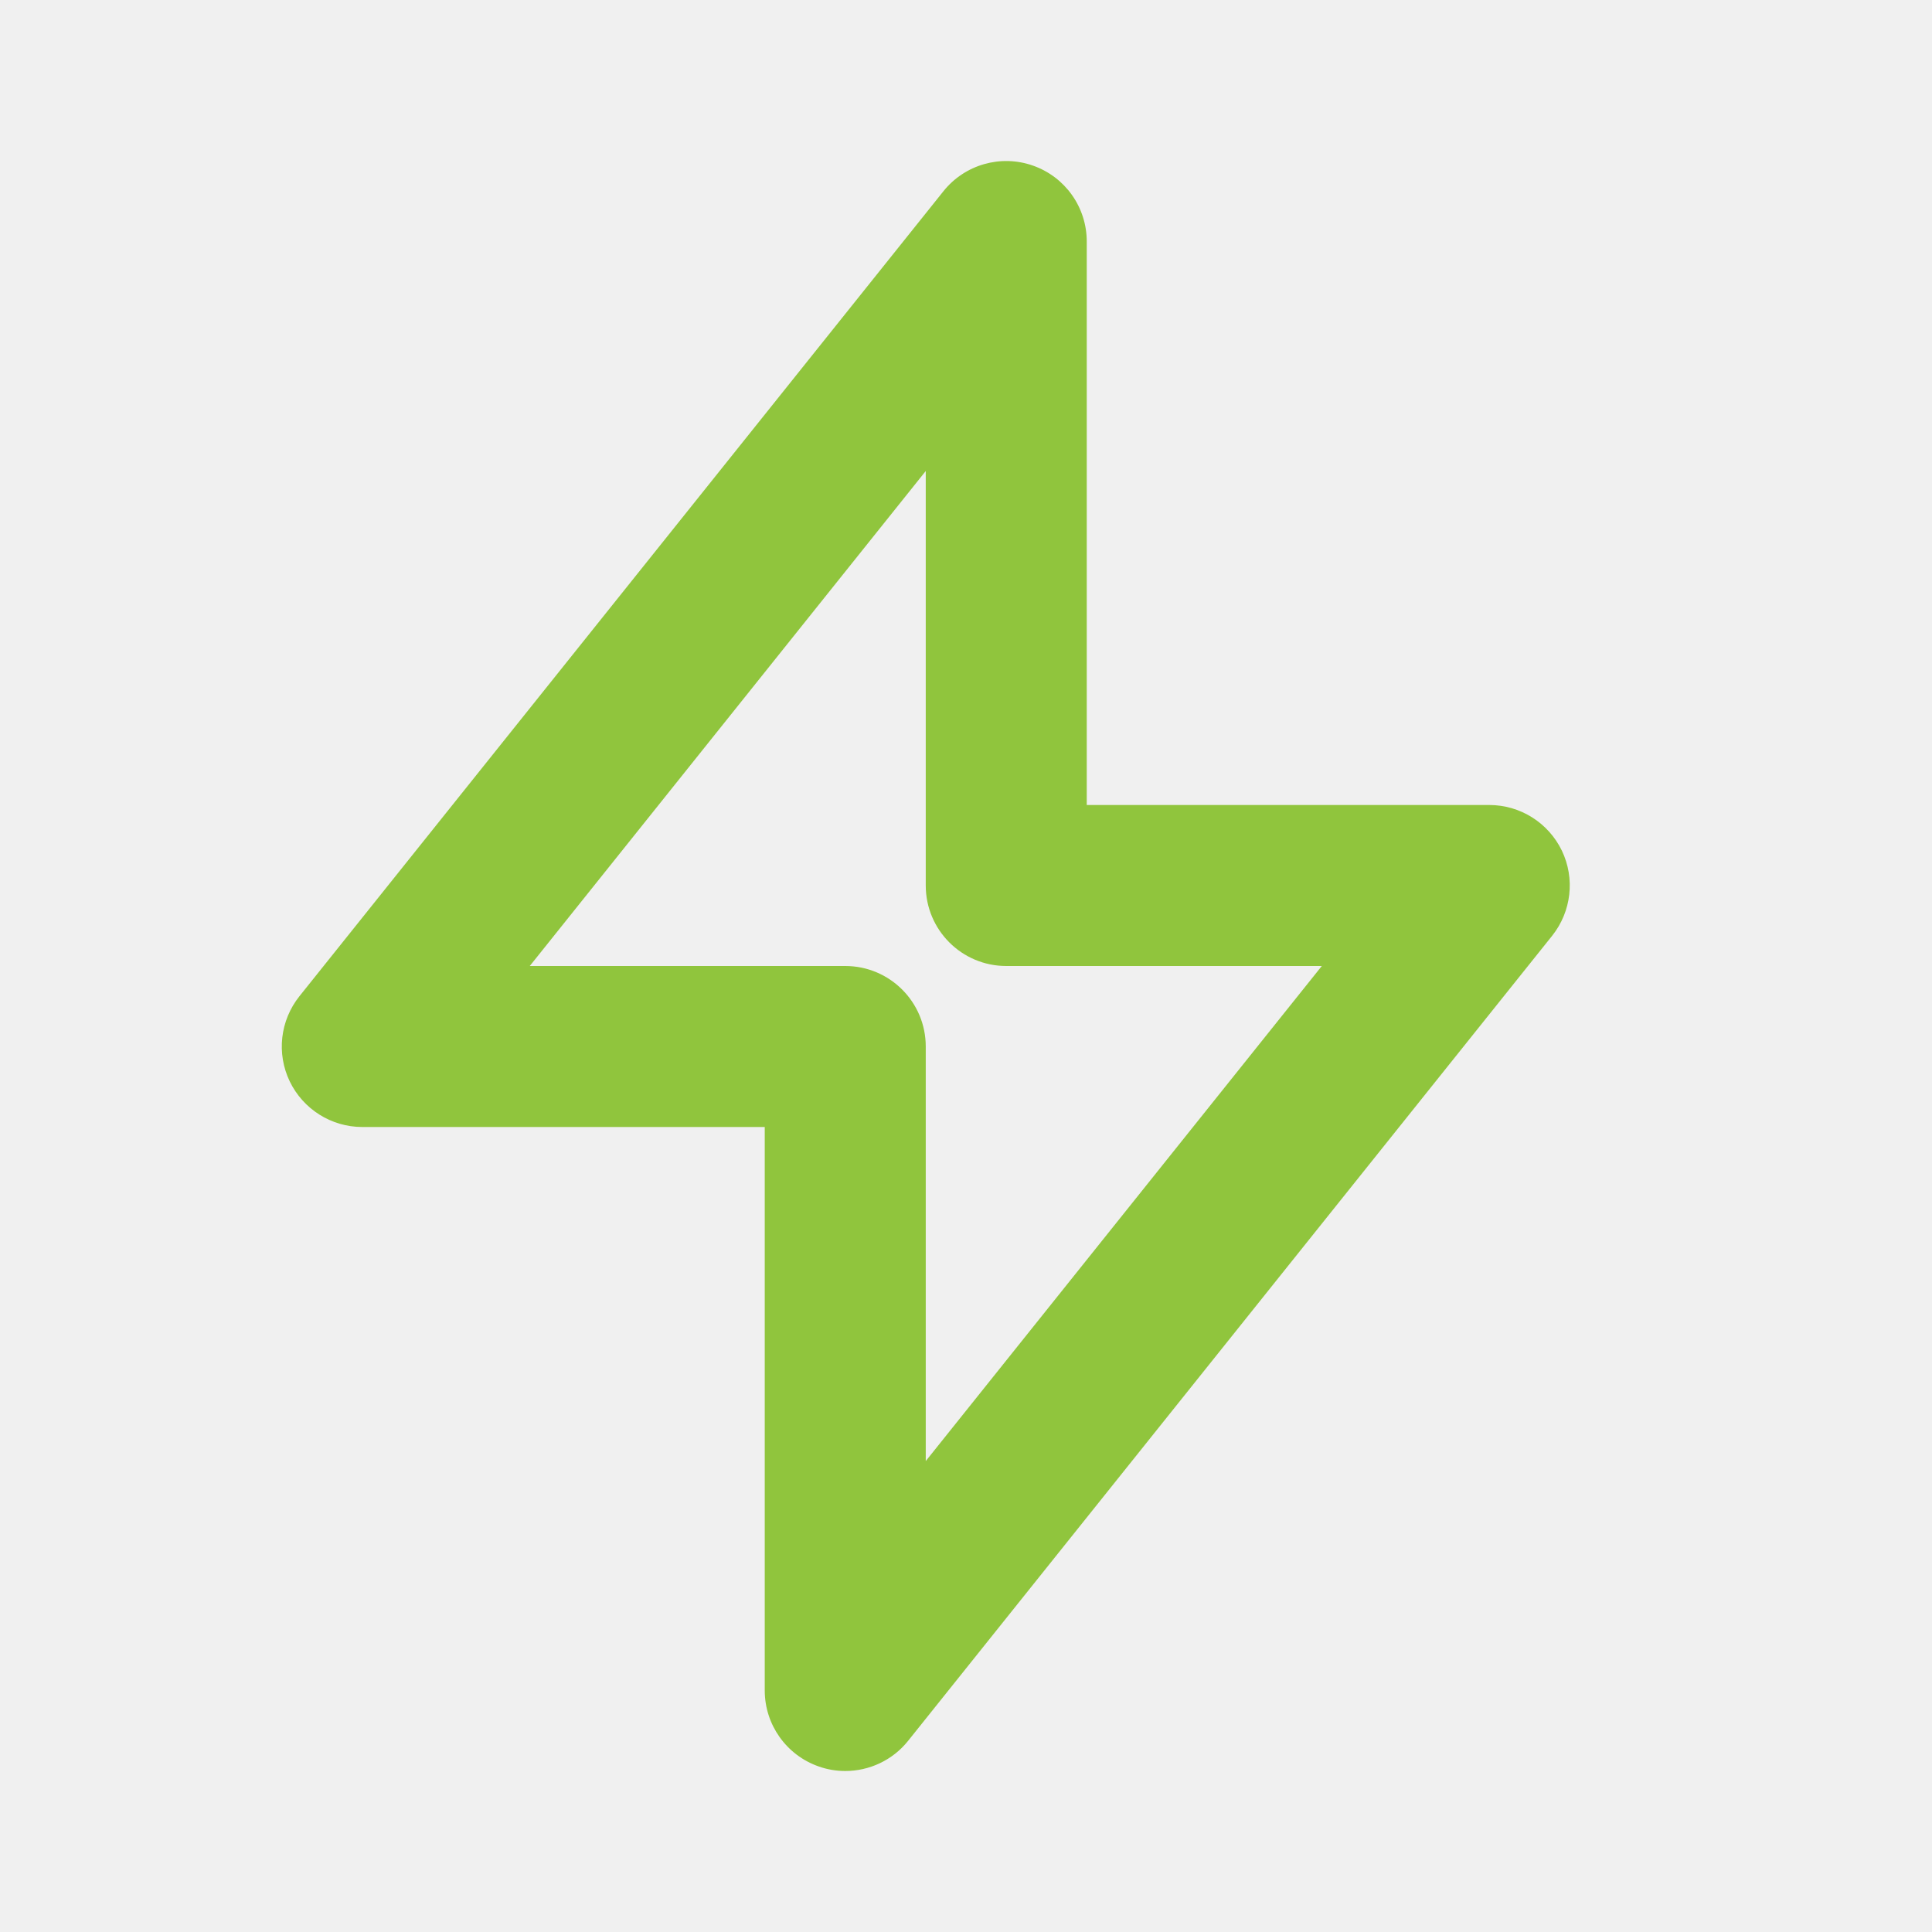
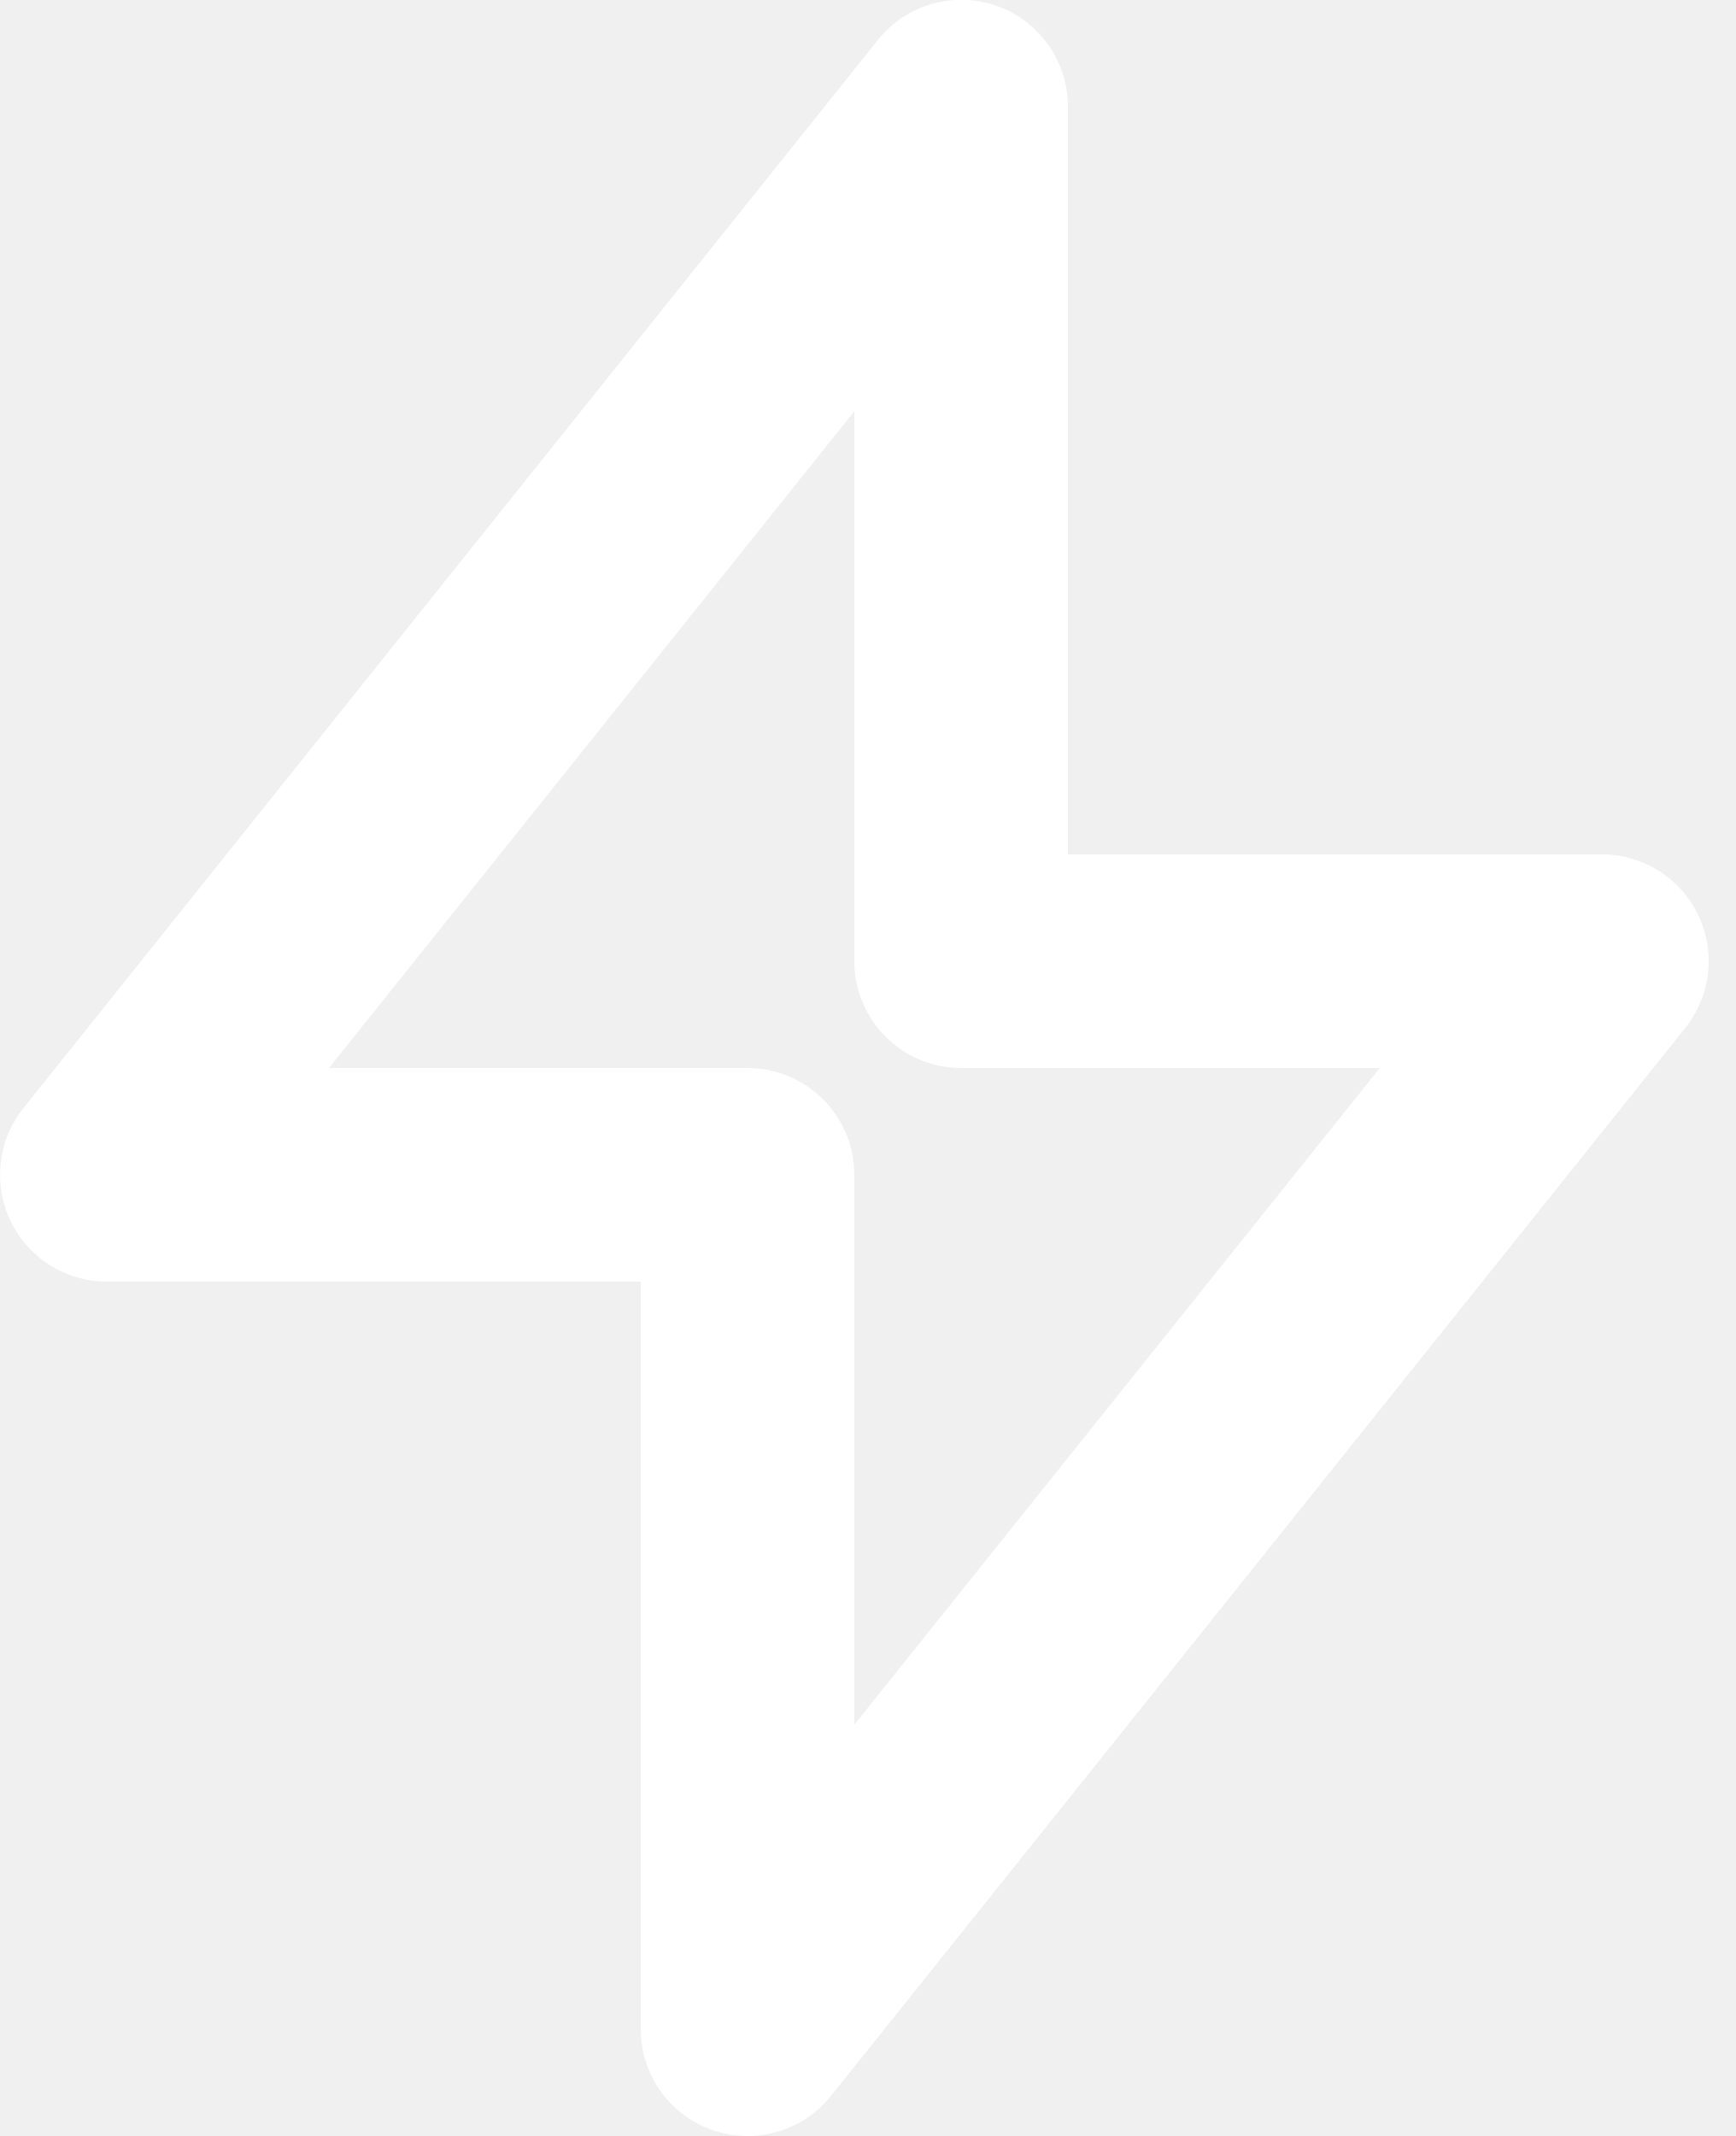
- <svg xmlns="http://www.w3.org/2000/svg" fill="#90c53d" version="1.1" id="Layer_1" x="0px" y="0px" viewBox="0 0 24 24" style="enable-background:new 0 0 24 24;" xml:space="preserve">
-   <g id="Page-1">
-     <g id="_x31_366-Company-3-2" transform="translate(-720, -630)">
-       <g id="Group-11-Copy-8" transform="translate(653, 407)">
-         <g id="Group-13-Copy-4" transform="translate(0, 175)">
-           <path id="Fill-1" d="M73.581,60H77.5c0.553,0,1,0.448,1,1v5.15L83.42,60H79.5c-0.552,0-1-0.448-1-1v-5.149L73.581,60z       M77.169,69.943c-0.4-0.14-0.669-0.518-0.669-0.943v-7h-5c-0.384,0-0.734-0.221-0.901-0.567      c-0.166-0.346-0.12-0.756,0.121-1.058l8-10c0.265-0.331,0.711-0.459,1.111-0.318C80.232,50.197,80.5,50.575,80.5,51v7h5      c0.385,0,0.735,0.221,0.902,0.567c0.166,0.346,0.119,0.757-0.121,1.058l-8,10C78.088,69.867,77.798,70,77.5,70      C77.39,70,77.278,69.982,77.169,69.943z" />
-         </g>
-       </g>
-     </g>
-   </g>
+ <svg xmlns="http://www.w3.org/2000/svg" width="26" height="32" viewBox="0 0 26 32">
+   <path fill="#FFF" fill-rule="evenodd" d="M4.929 16h6.27a1.6 1.6 0 0 1 1.6 1.6v8.24L20.673 16H14.4a1.6 1.6 0 0 1-1.6-1.6V6.16L4.929 16zm5.741 15.909A1.599 1.599 0 0 1 9.6 30.4V19.2h-8a1.6 1.6 0 0 1-1.248-2.6l12.8-16A1.598 1.598 0 0 1 16 1.6v11.2h8c.616 0 1.176.353 1.443.907.266.554.19 1.211-.193 1.693l-12.8 16a1.598 1.598 0 0 1-1.78.509z" />
</svg>
